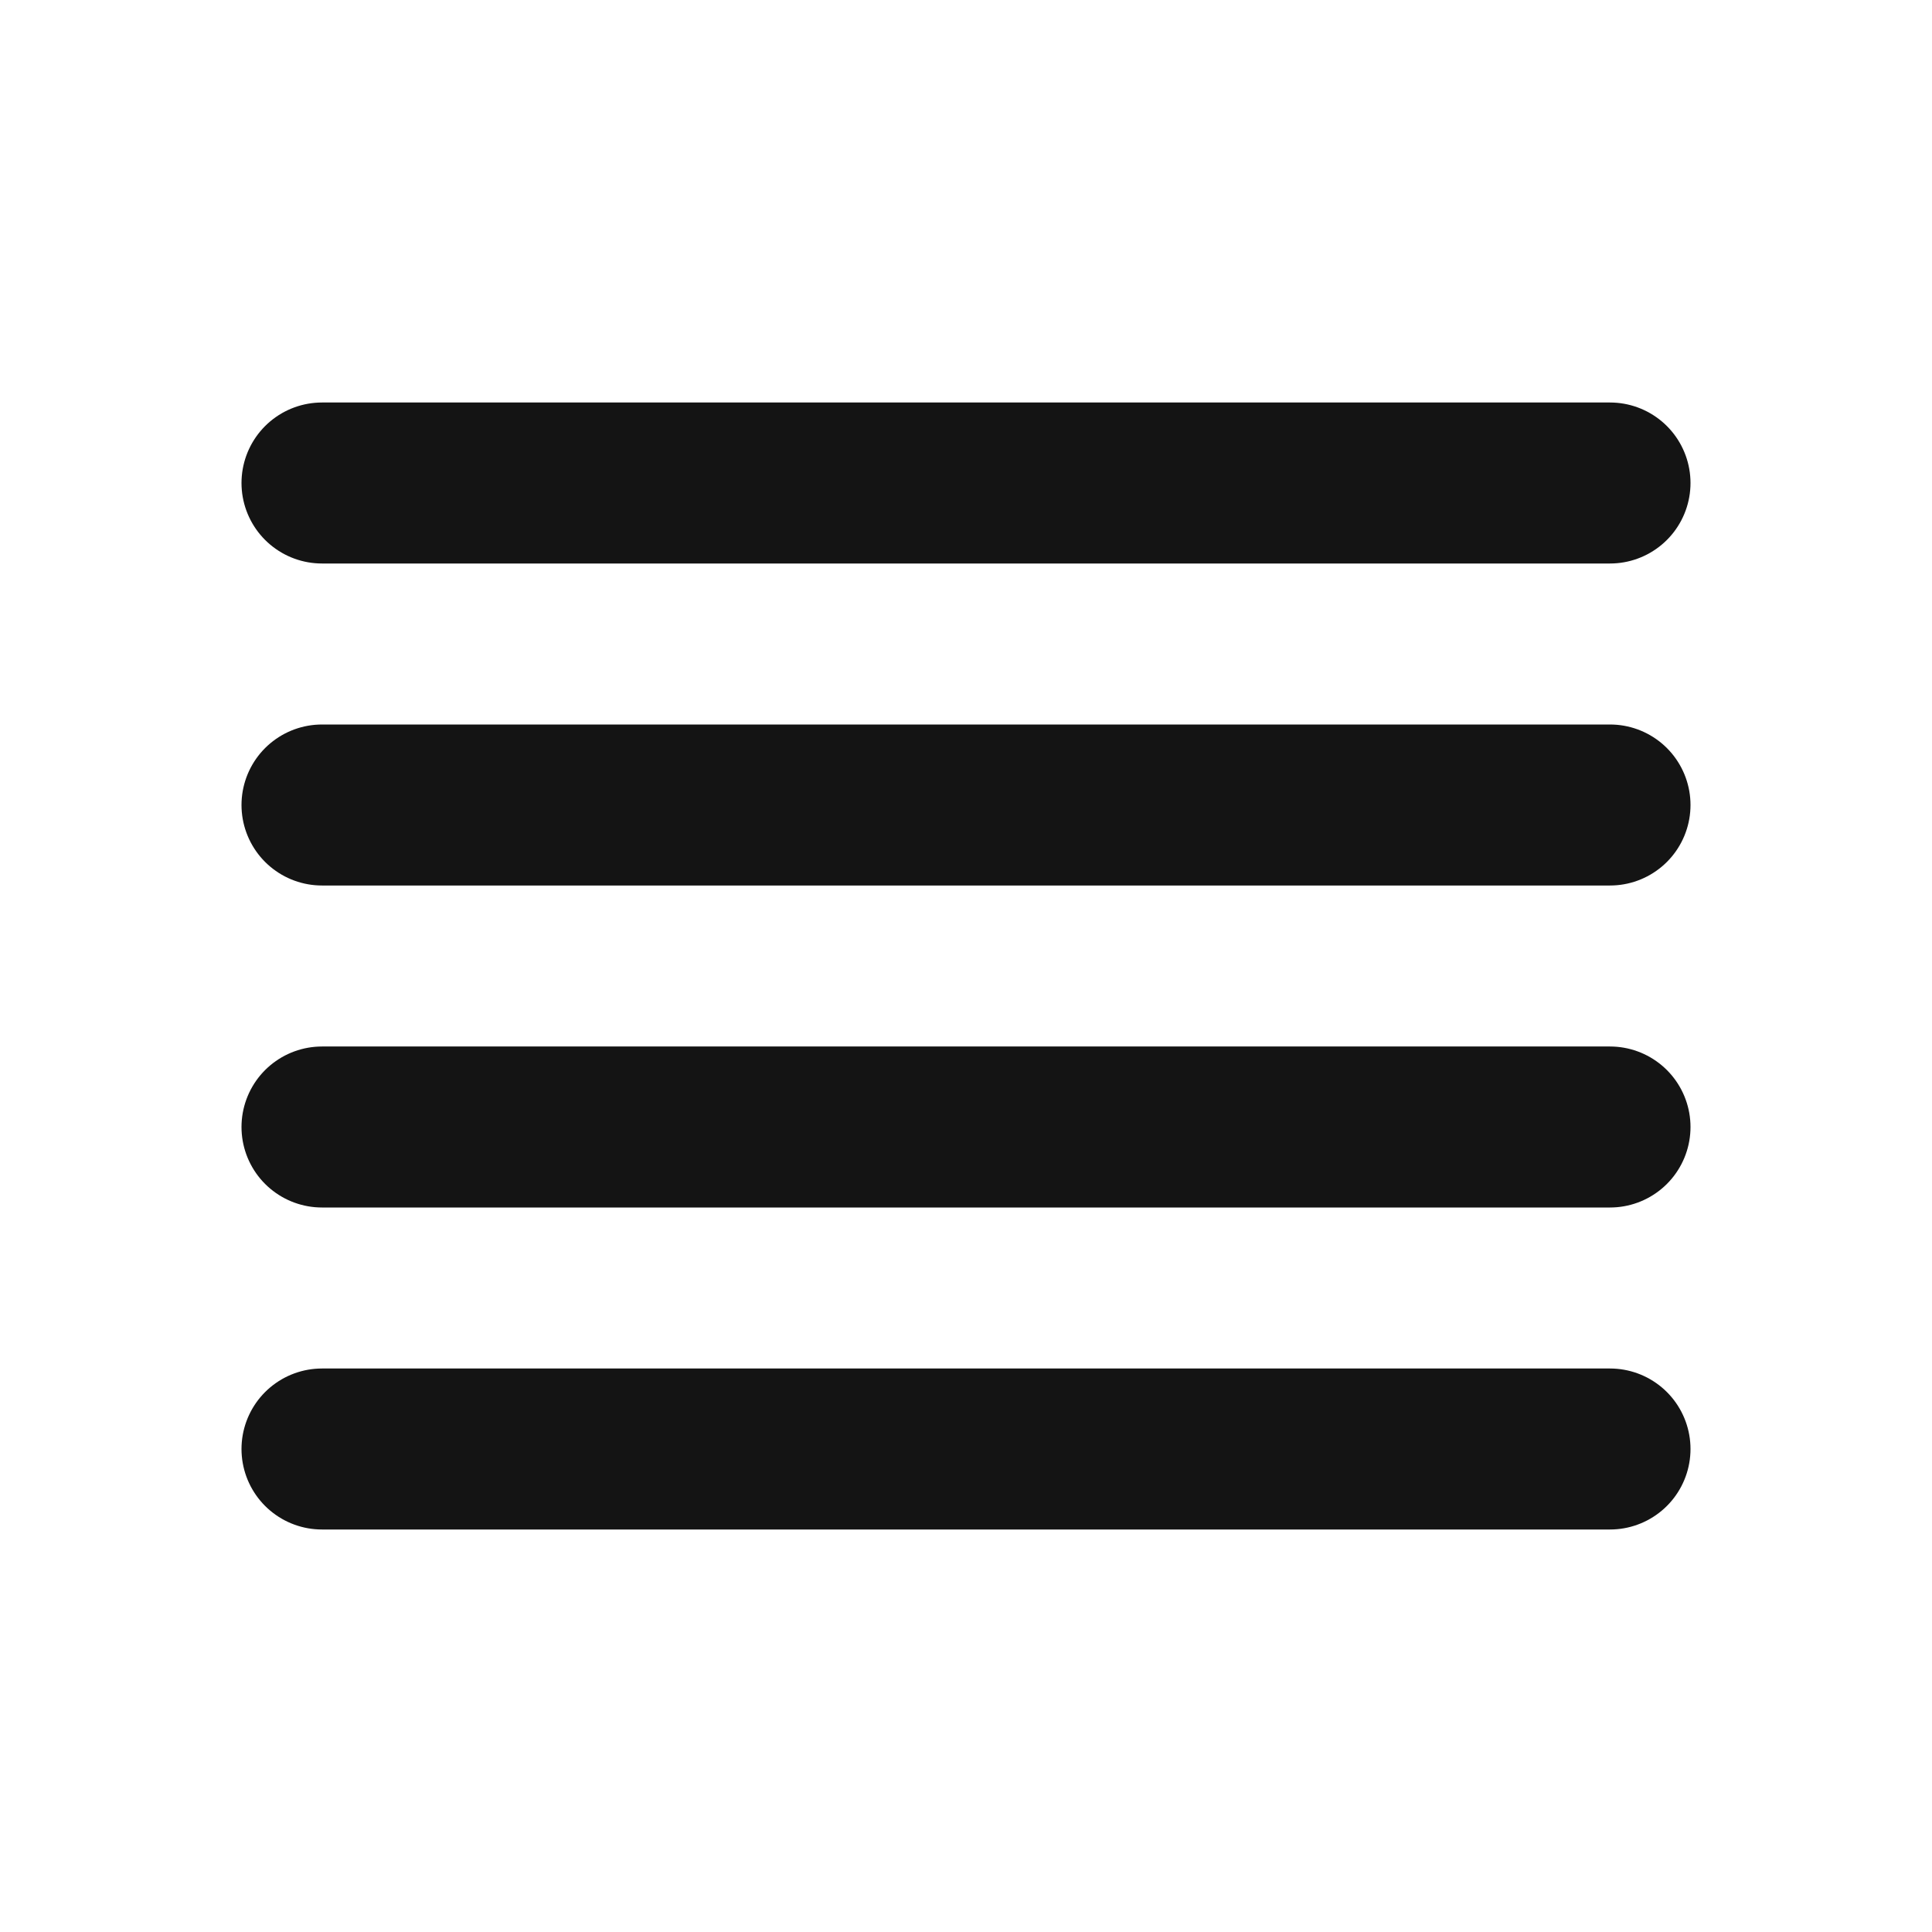
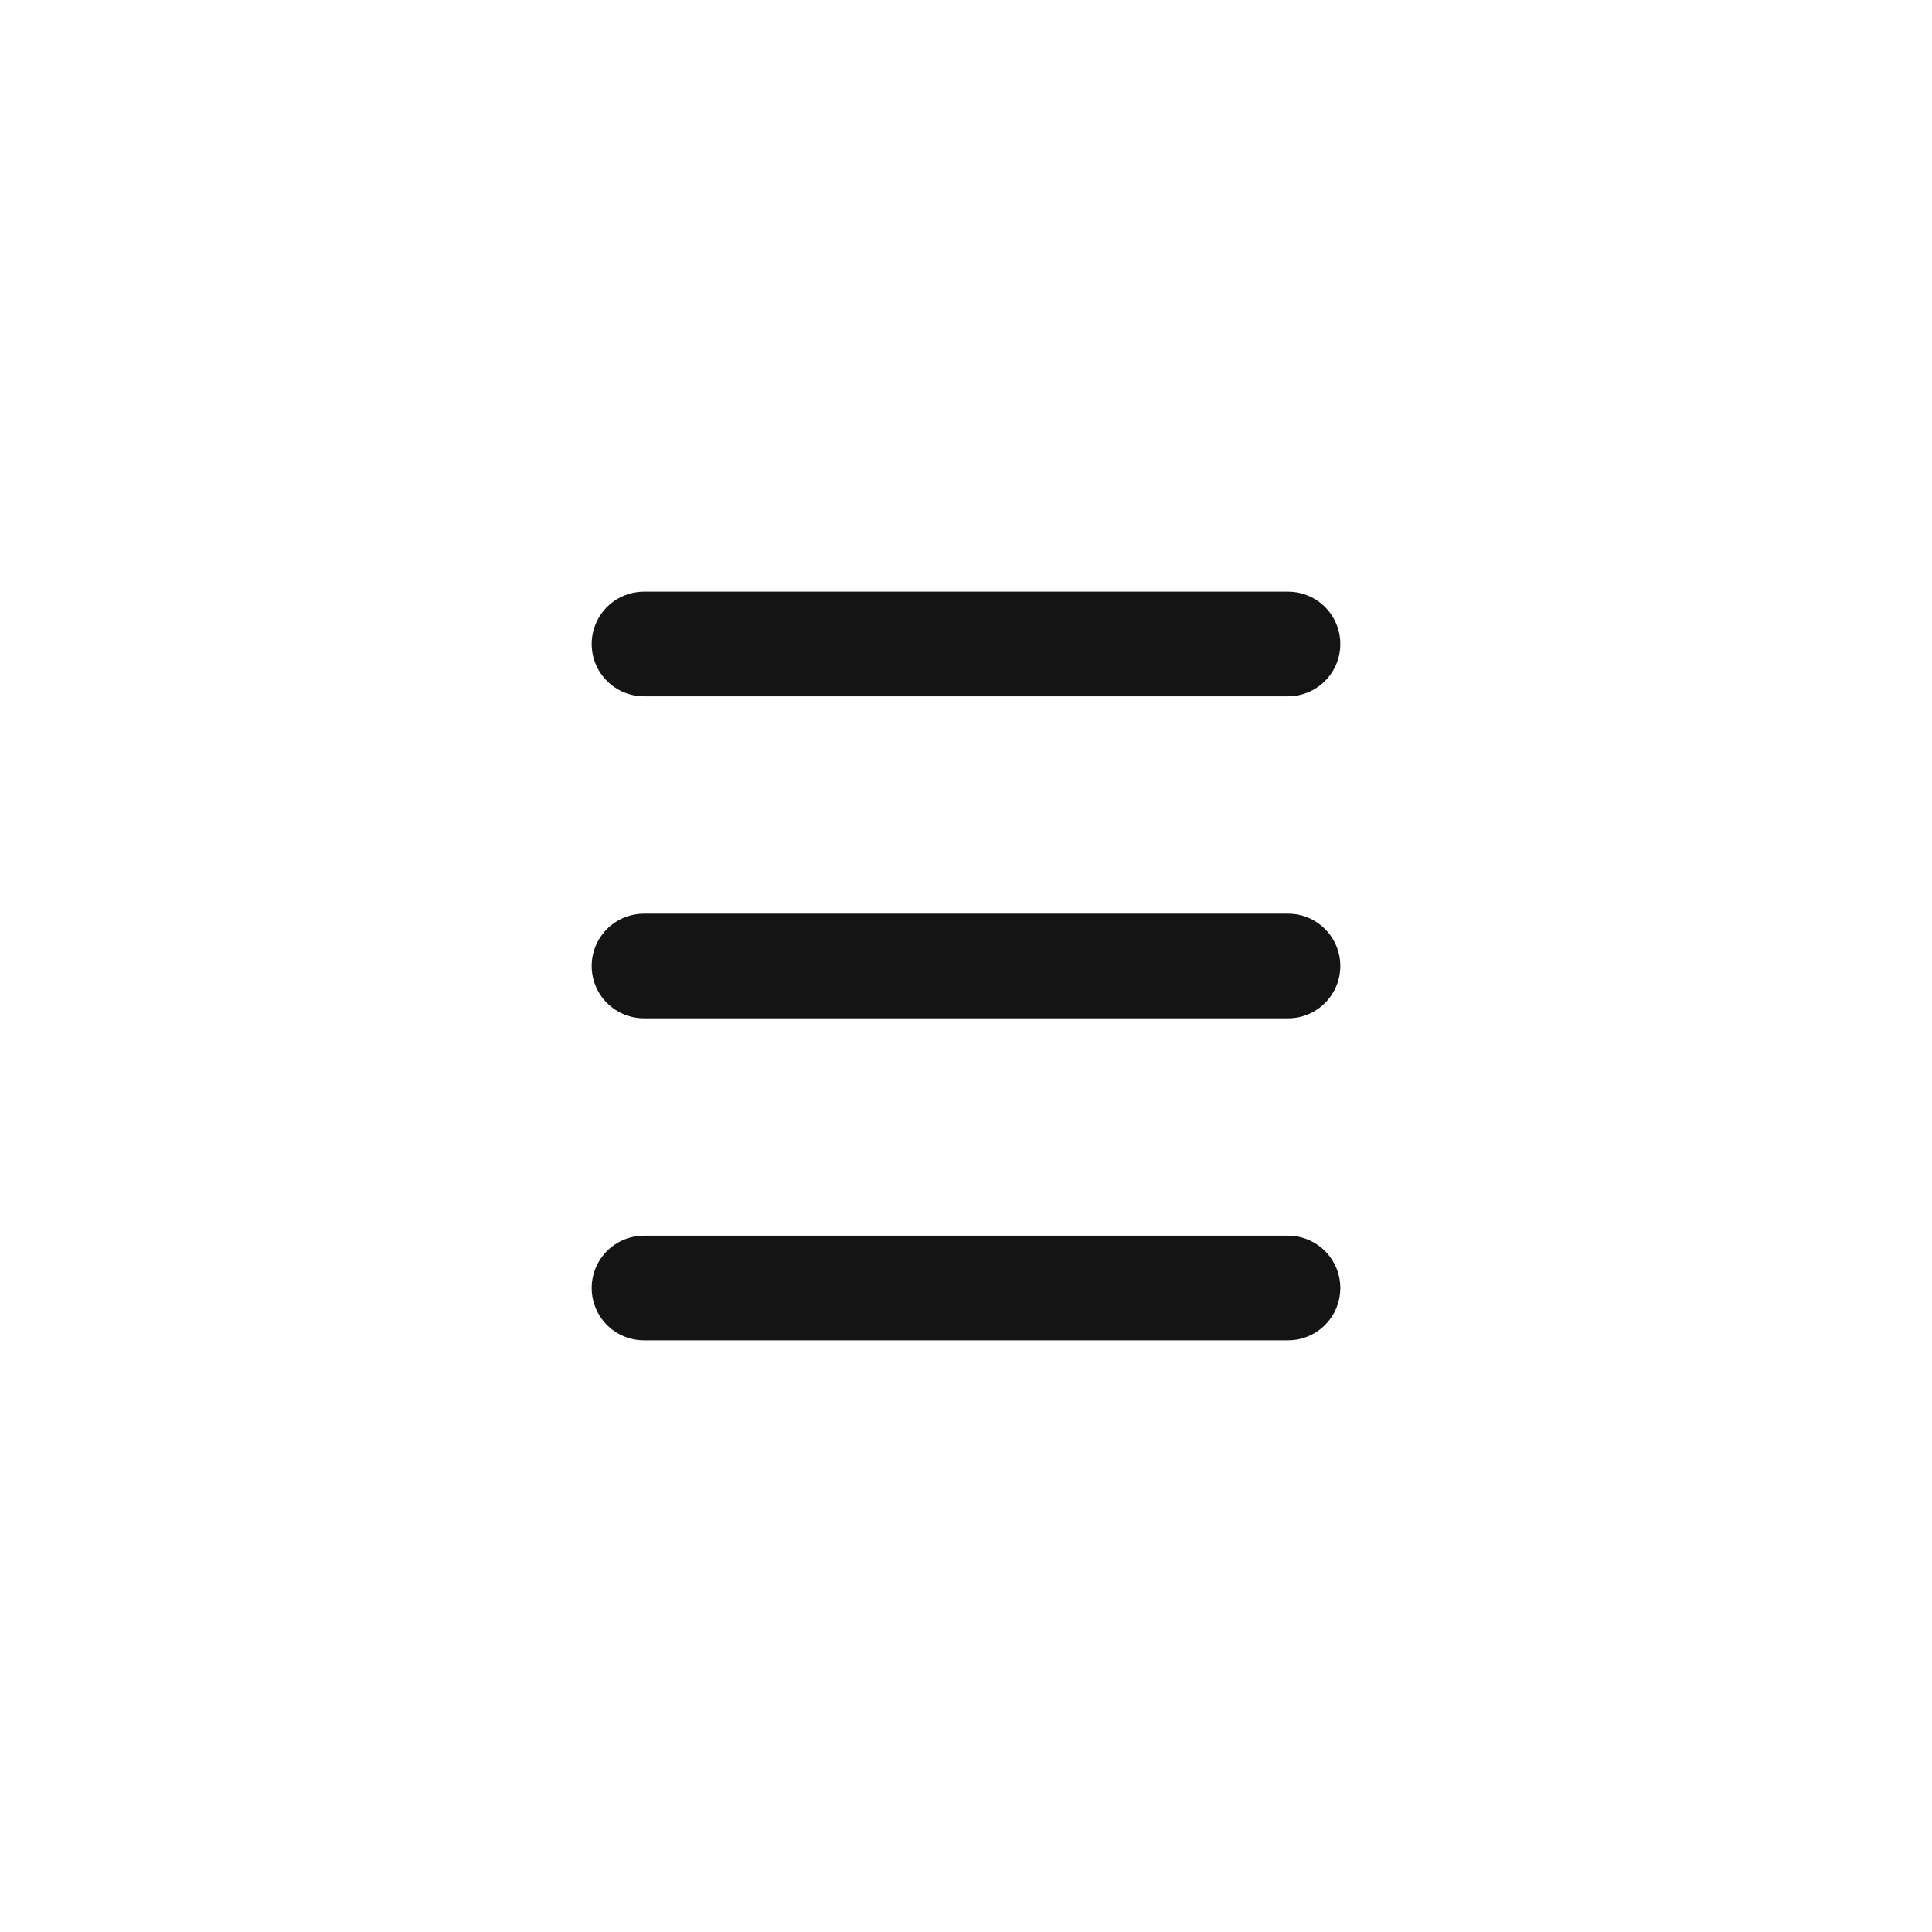
<svg xmlns="http://www.w3.org/2000/svg" width="24" height="24" viewBox="0 0 24 24" fill="none">
-   <path class="ThemeIconStroke" d="M4 6H20M4 10H20M4 14H20M4 18H20" stroke="#141414" stroke-width="2" stroke-linecap="round" />
+   <path class="ThemeIconStroke" d="M8 8H16M8 12H16M8 16H16" stroke="#141414" stroke-width="1.3" stroke-linecap="round" />
</svg>
